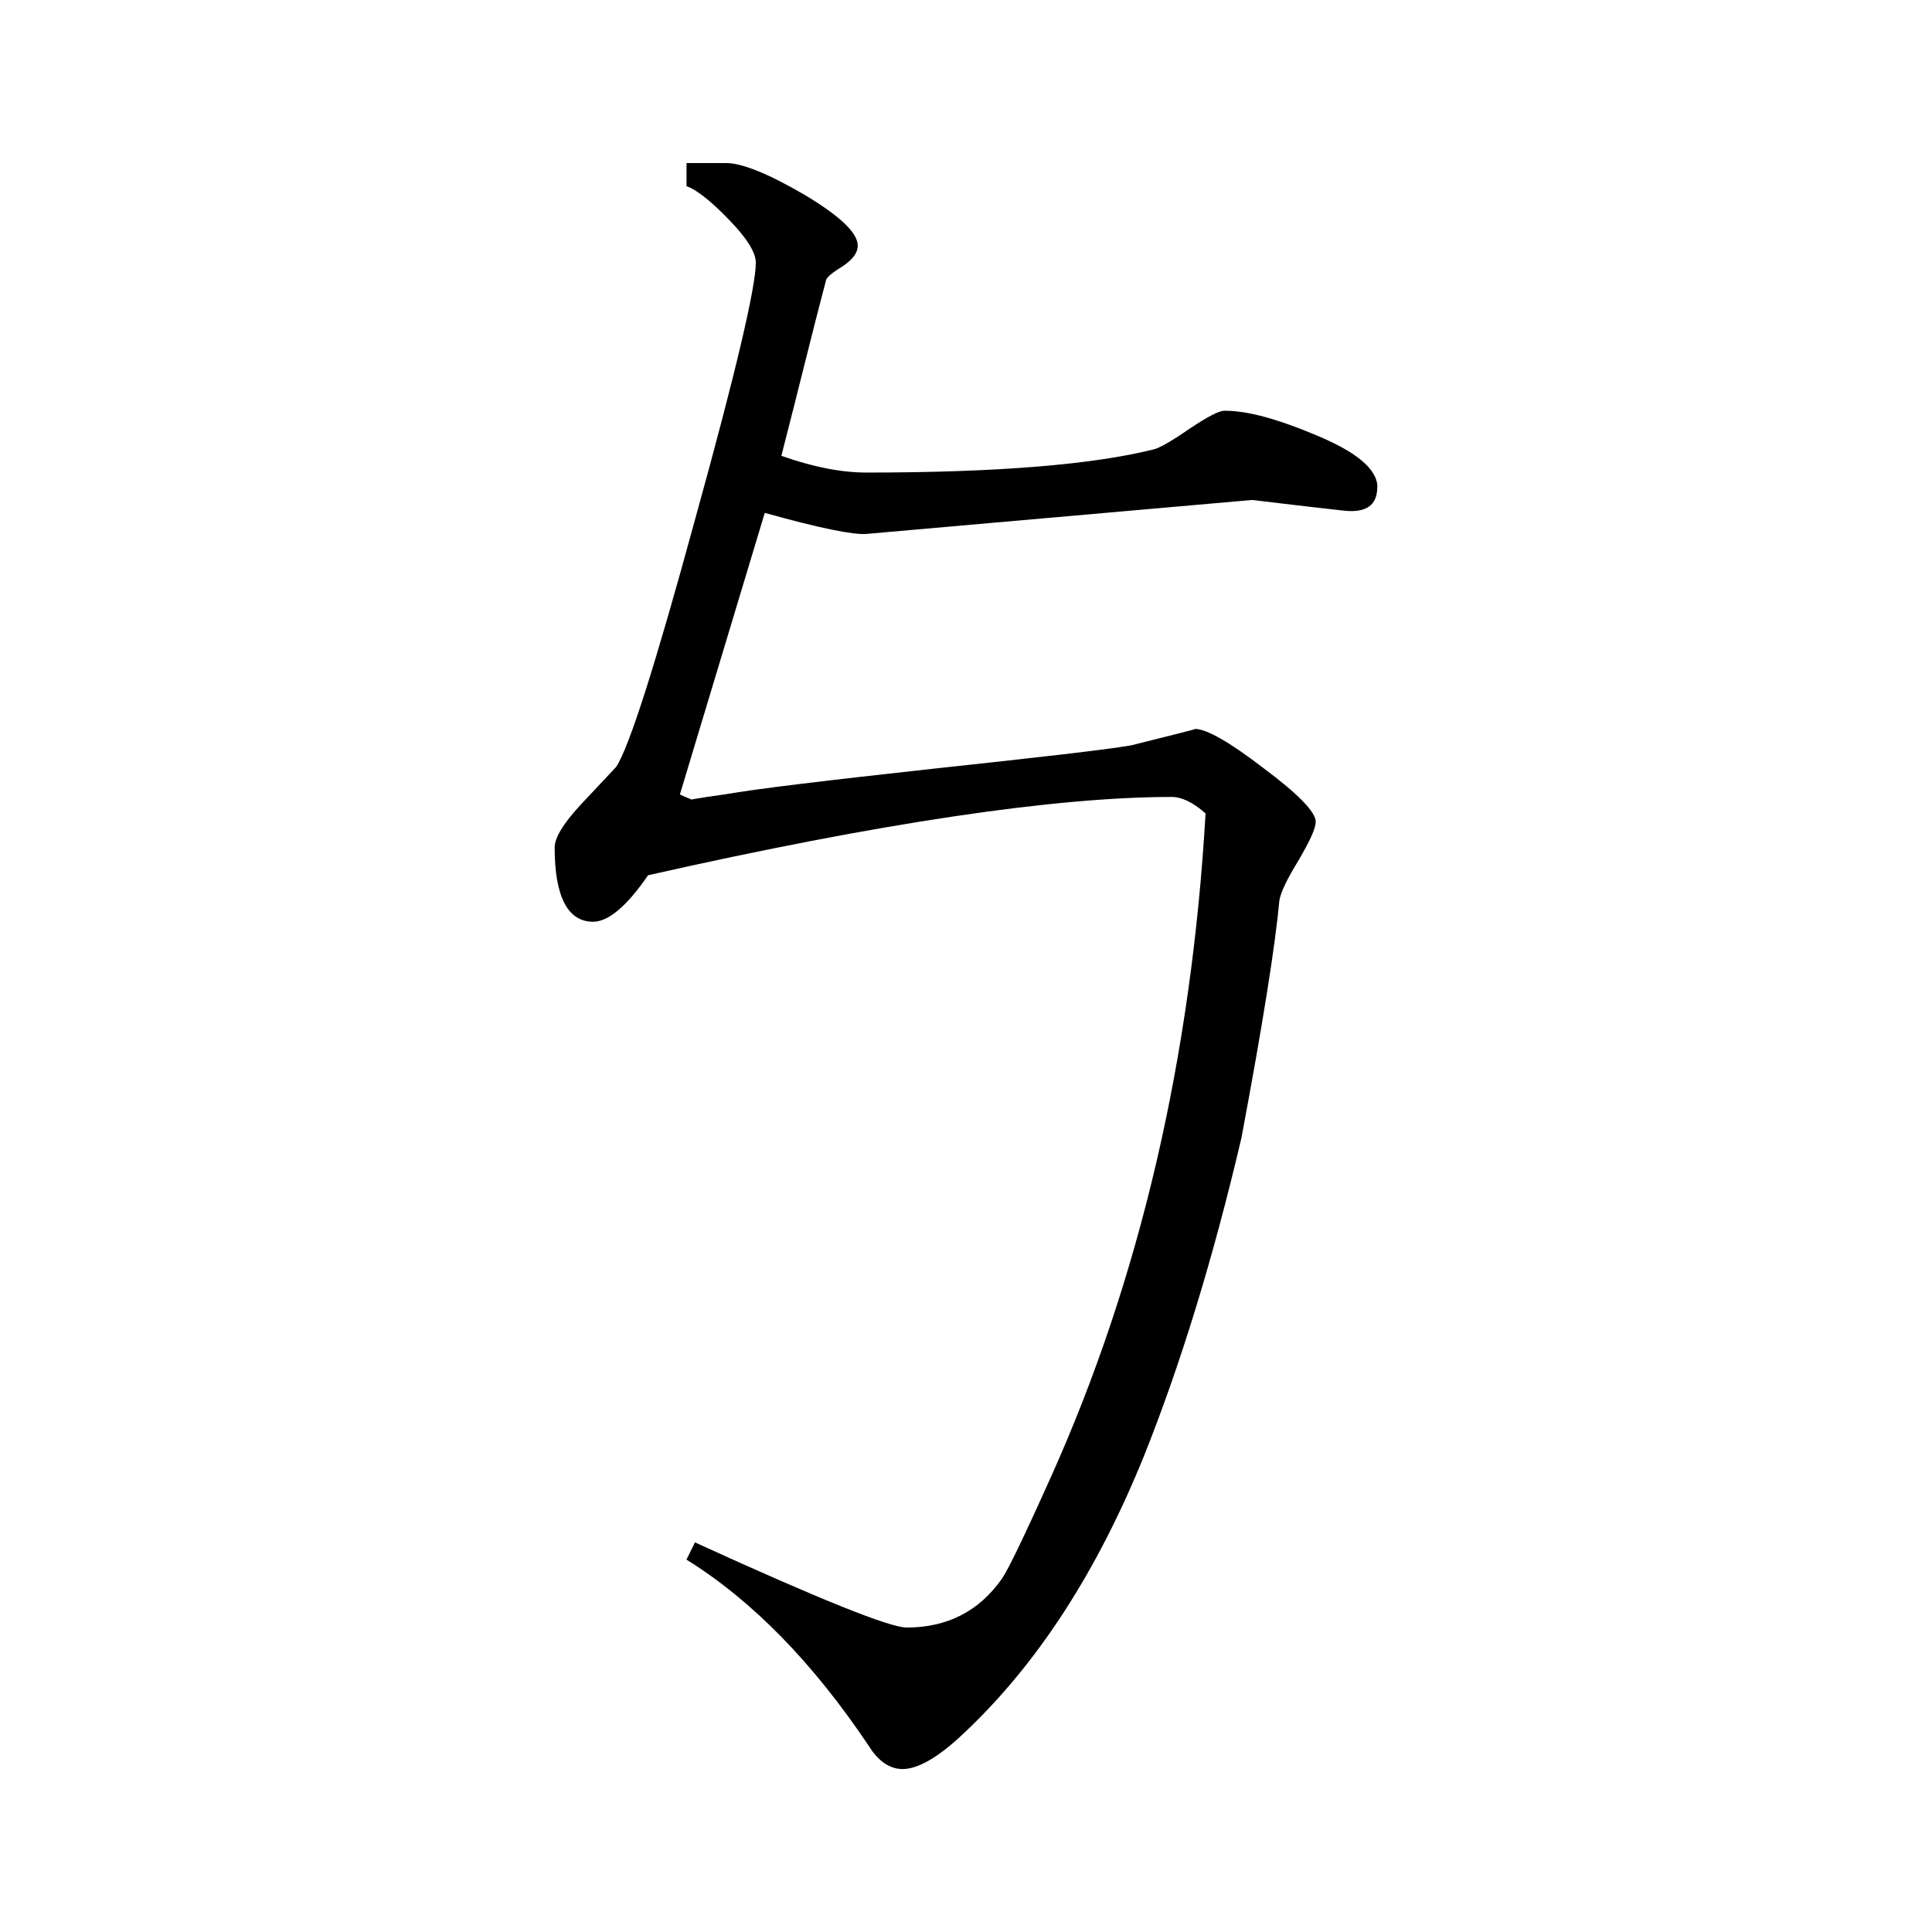
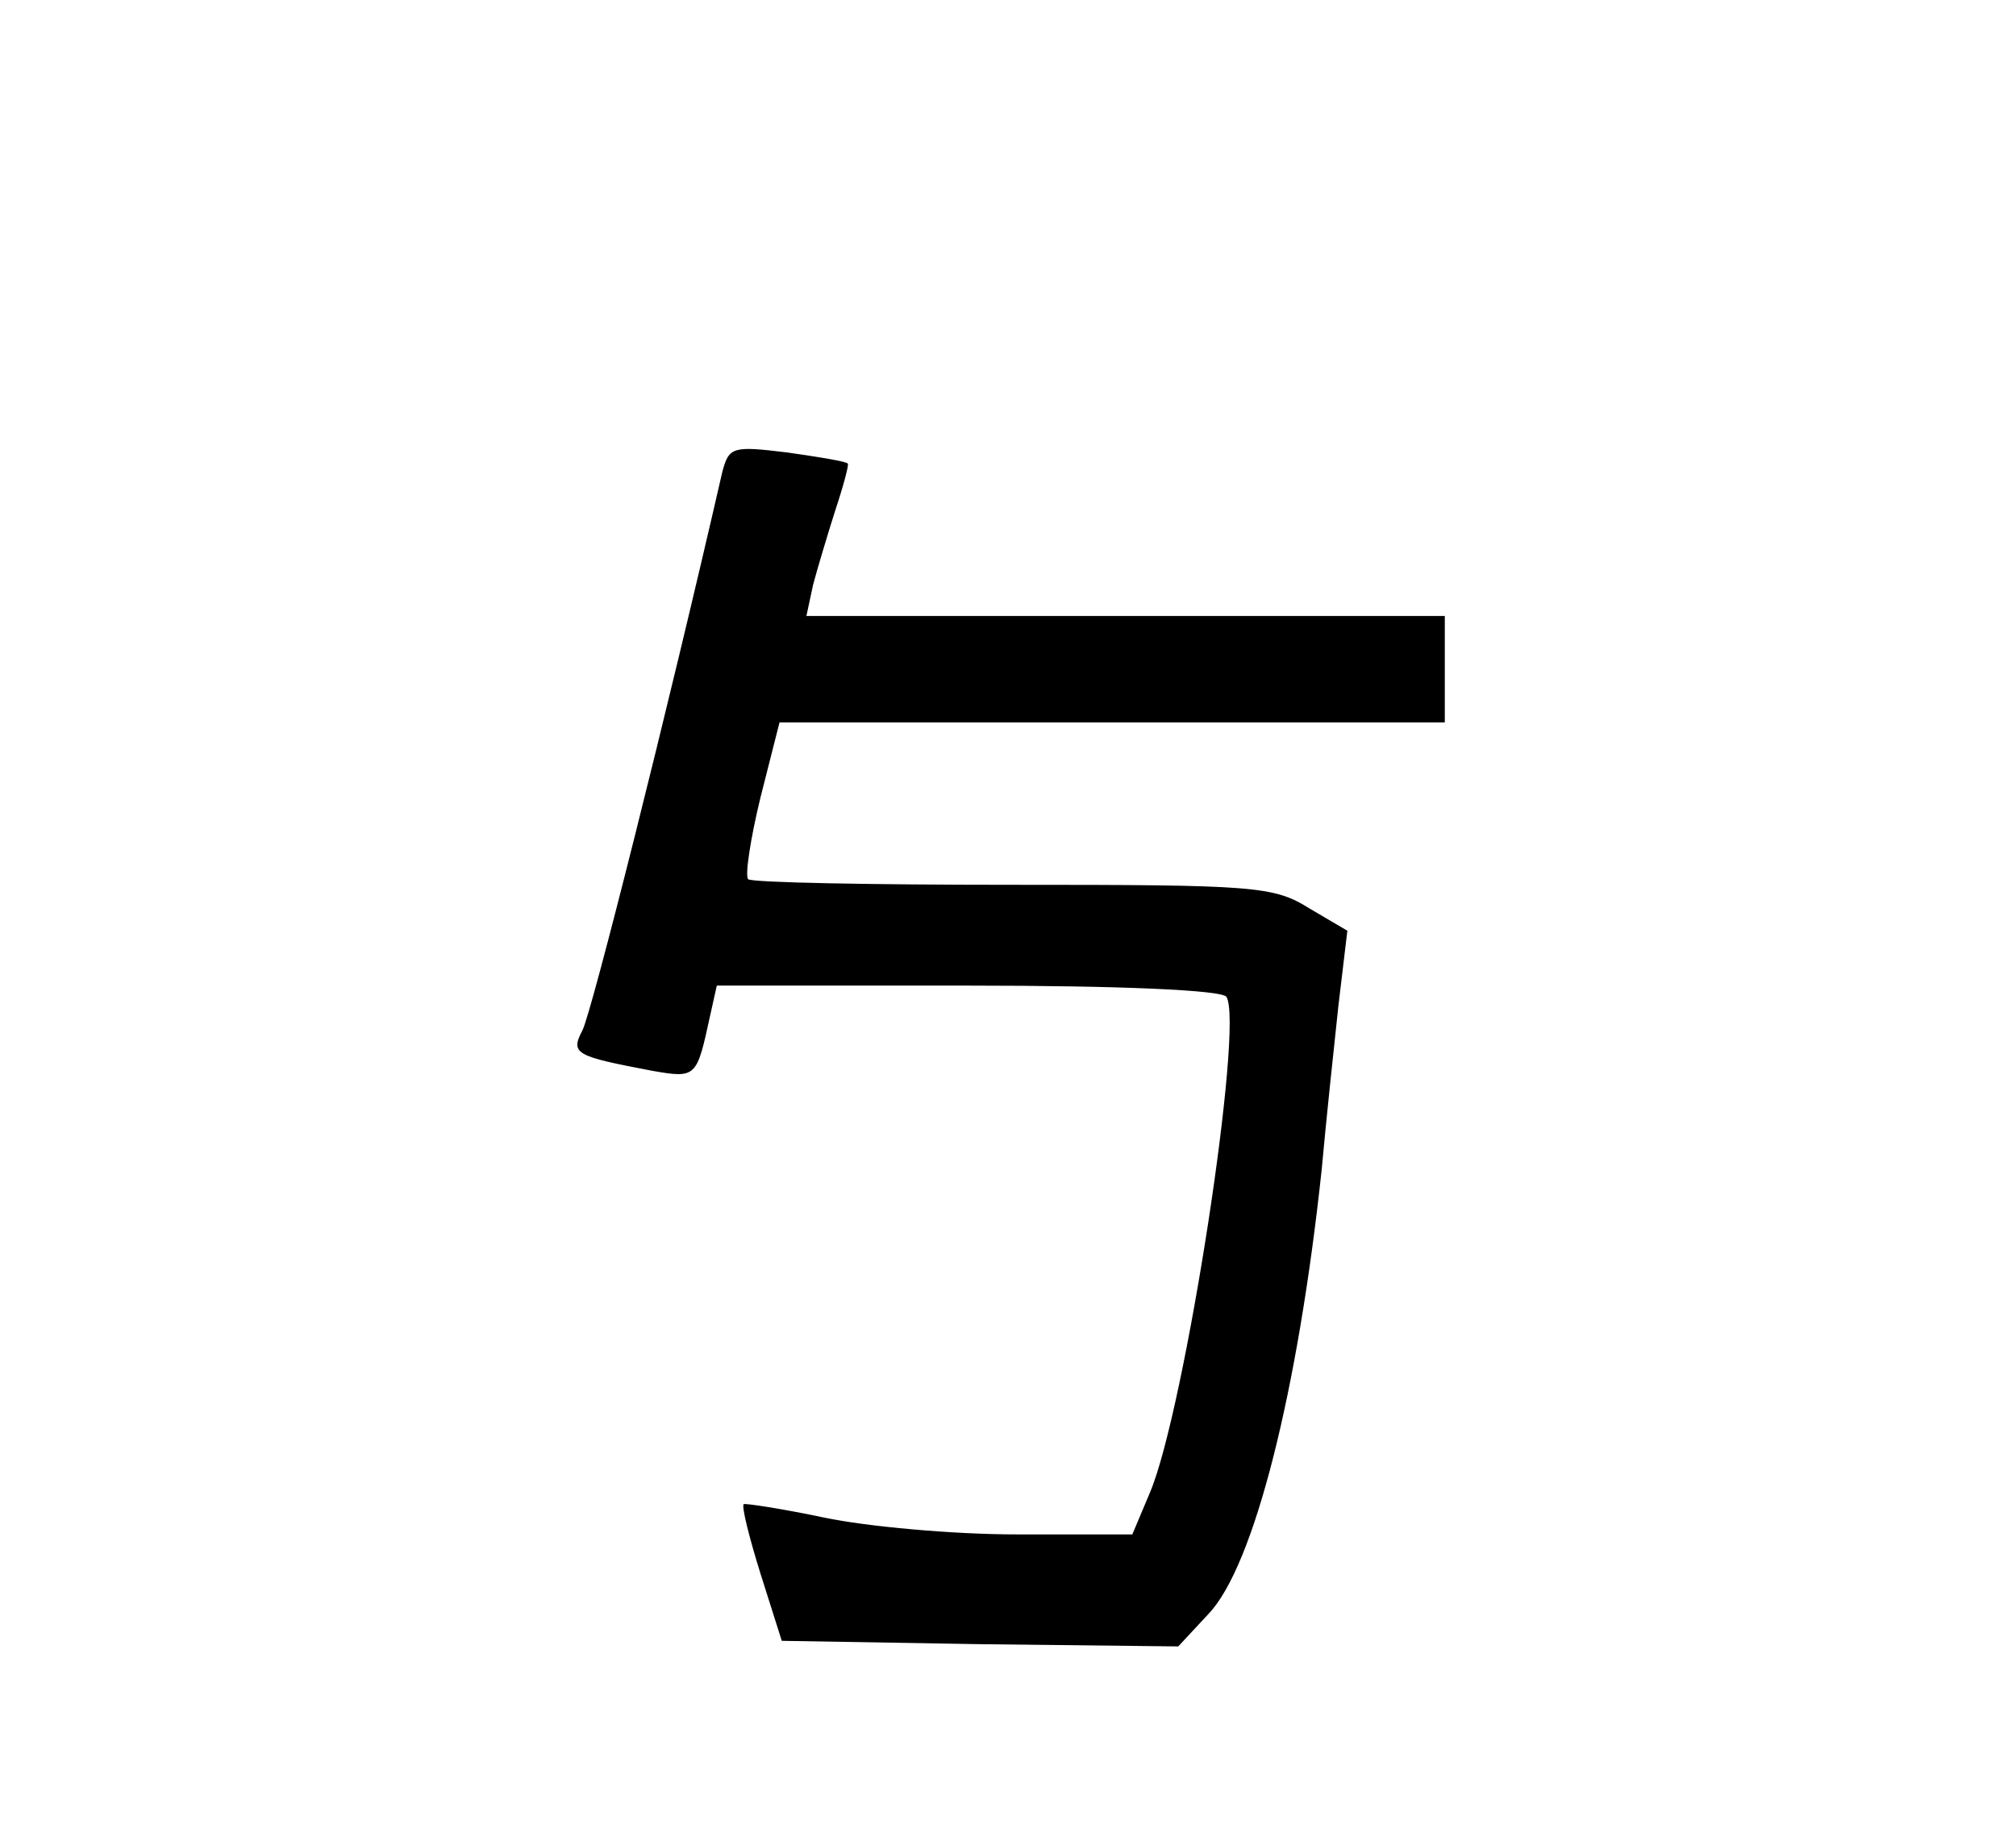
- <svg xmlns="http://www.w3.org/2000/svg" viewBox="4 4 32 32">
-   <path d="m26.812 12.066c0 .309-.191.434-.562.391-.637-.07-1.141-.133-1.512-.176l-6.383.562c-.215.02-.777-.094-1.688-.348l-1.406 4.664c.254.117.422.172.492.172-.707 0-.625-.055.242-.172.562-.098 1.711-.234 3.457-.426 1.746-.188 2.84-.312 3.281-.387.75-.188 1.098-.273 1.059-.273.188 0 .566.211 1.133.648.578.43.867.73.867.887 0 .121-.102.328-.281.637-.188.305-.293.523-.32.664-.066.73-.273 2.043-.629 3.938-.465 1.984-1.004 3.742-1.613 5.266-.777 1.918-1.766 3.449-2.984 4.594-.422.402-.762.594-1.016.594-.211 0-.402-.129-.559-.383-.922-1.375-1.926-2.406-3.02-3.086l.141-.285c2.051.938 3.227 1.41 3.504 1.41.676 0 1.203-.27 1.582-.812.094-.133.367-.695.809-1.68 1.473-3.277 2.328-6.945 2.562-10.992-.215-.191-.402-.273-.562-.273-1.918 0-4.812.426-8.672 1.297-.348.508-.656.77-.91.77-.422 0-.637-.418-.637-1.23 0-.16.141-.395.426-.703l.594-.633c.215-.328.652-1.699 1.312-4.121.672-2.426 1-3.832 1-4.23 0-.164-.145-.406-.453-.719-.301-.312-.535-.492-.695-.547v-.383h.66c.254 0 .688.172 1.285.52.602.359.891.637.891.848 0 .117-.082.227-.242.336-.168.102-.262.18-.281.227-.215.812-.453 1.793-.742 2.918.523.184.984.277 1.414.277 2.172 0 3.758-.133 4.766-.387.094-.027.289-.137.582-.34.293-.195.484-.297.578-.297.379 0 .863.133 1.473.387.703.285 1.059.578 1.059.879zm0 0" />
+ <svg xmlns="http://www.w3.org/2000/svg" version="1.0" viewBox="-20 -20 180 164" preserveAspectRatio="xMidYMid meet">
+   <g transform="translate(0,144) scale(0.1,-0.1)" fill="#000000" stroke="none">
+     <path d="M445 1219 c-49 -214 -117 -484 -125 -499 -11 -21 -6 -23 62 -36 40 -7 40 -6 52 49 l6 27 225 0 c135 0 226 -4 230 -10 16 -25 -37 -368 -68 -442 l-16 -38 -103 0 c-57 0 -134 7 -172 15 -38 8 -71 13 -72 12 -2 -2 5 -30 15 -62 l19 -60 177 -3 177 -2 27 29 c41 43 80 200 101 396 4 44 11 110 15 147 l8 67 -34 20 c-32 20 -49 21 -265 21 -127 0 -233 2 -236 5 -3 3 2 36 11 73 l17 67 297 0 297 0 0 48 0 47 -285 0 -285 0 6 28 c4 15 13 45 20 67 7 21 12 40 11 41 -1 2 -26 6 -54 10 -49 6 -52 5 -58 -17z" />
+   </g>
</svg>
